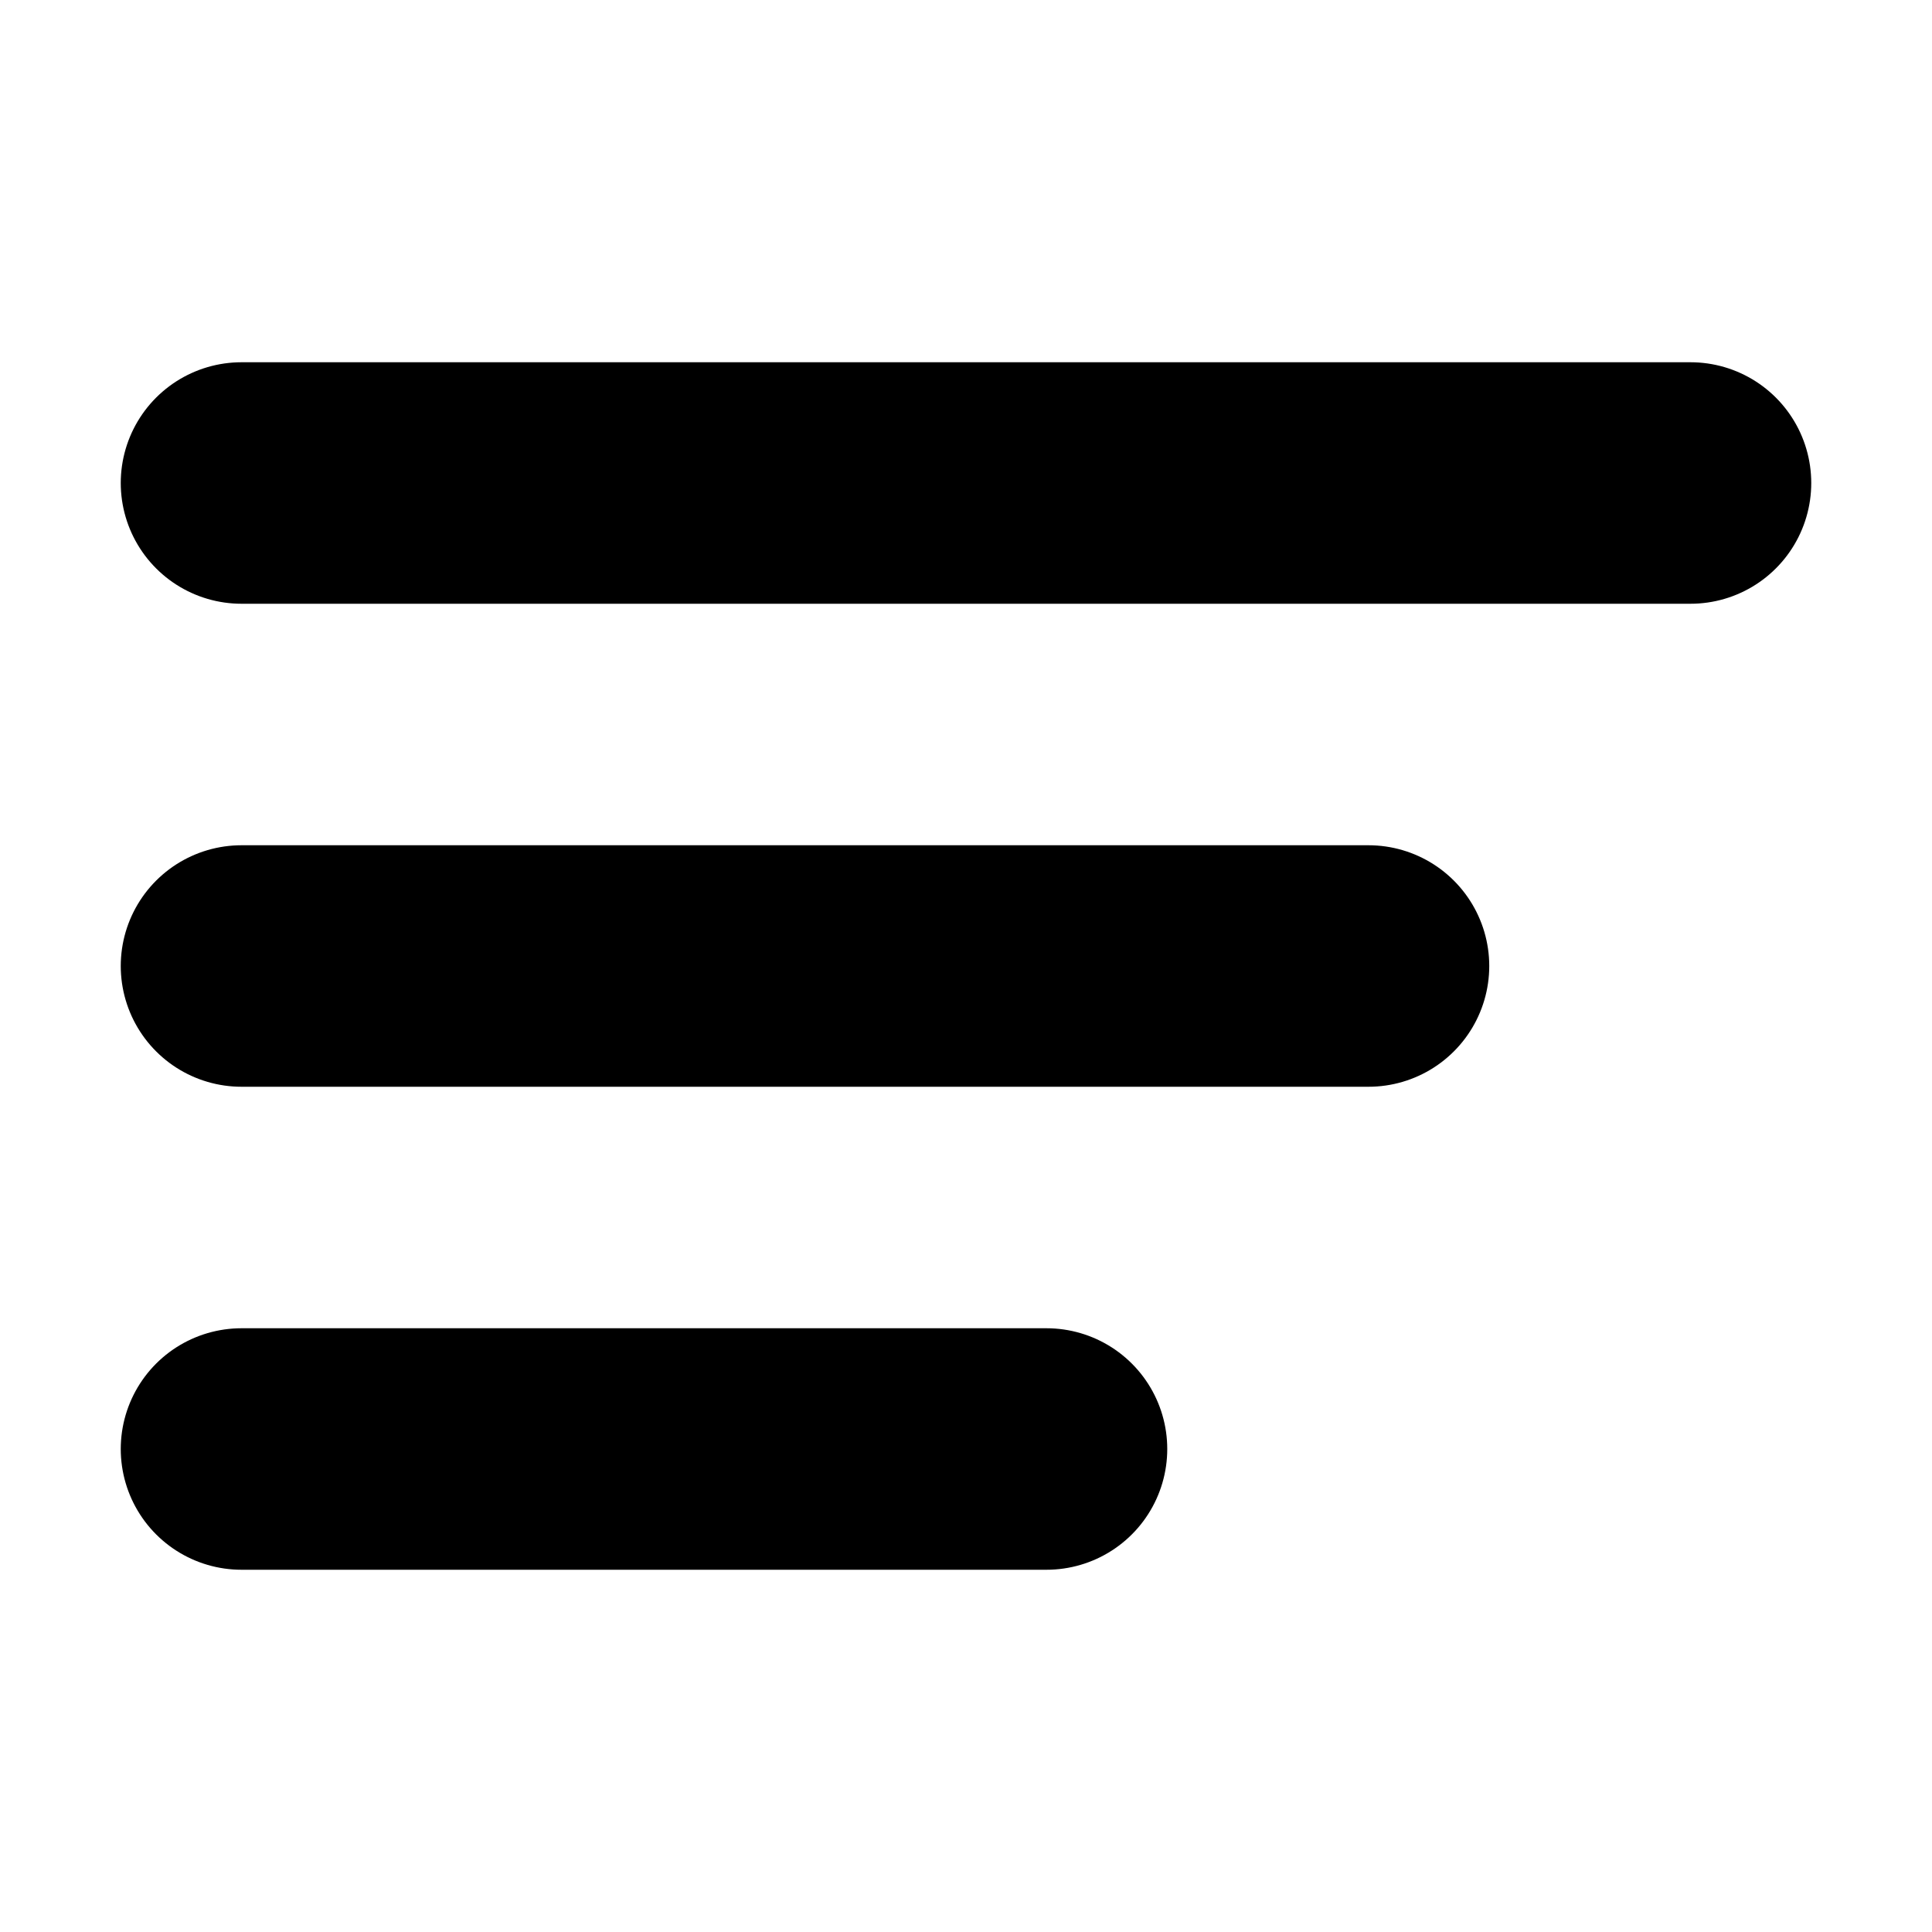
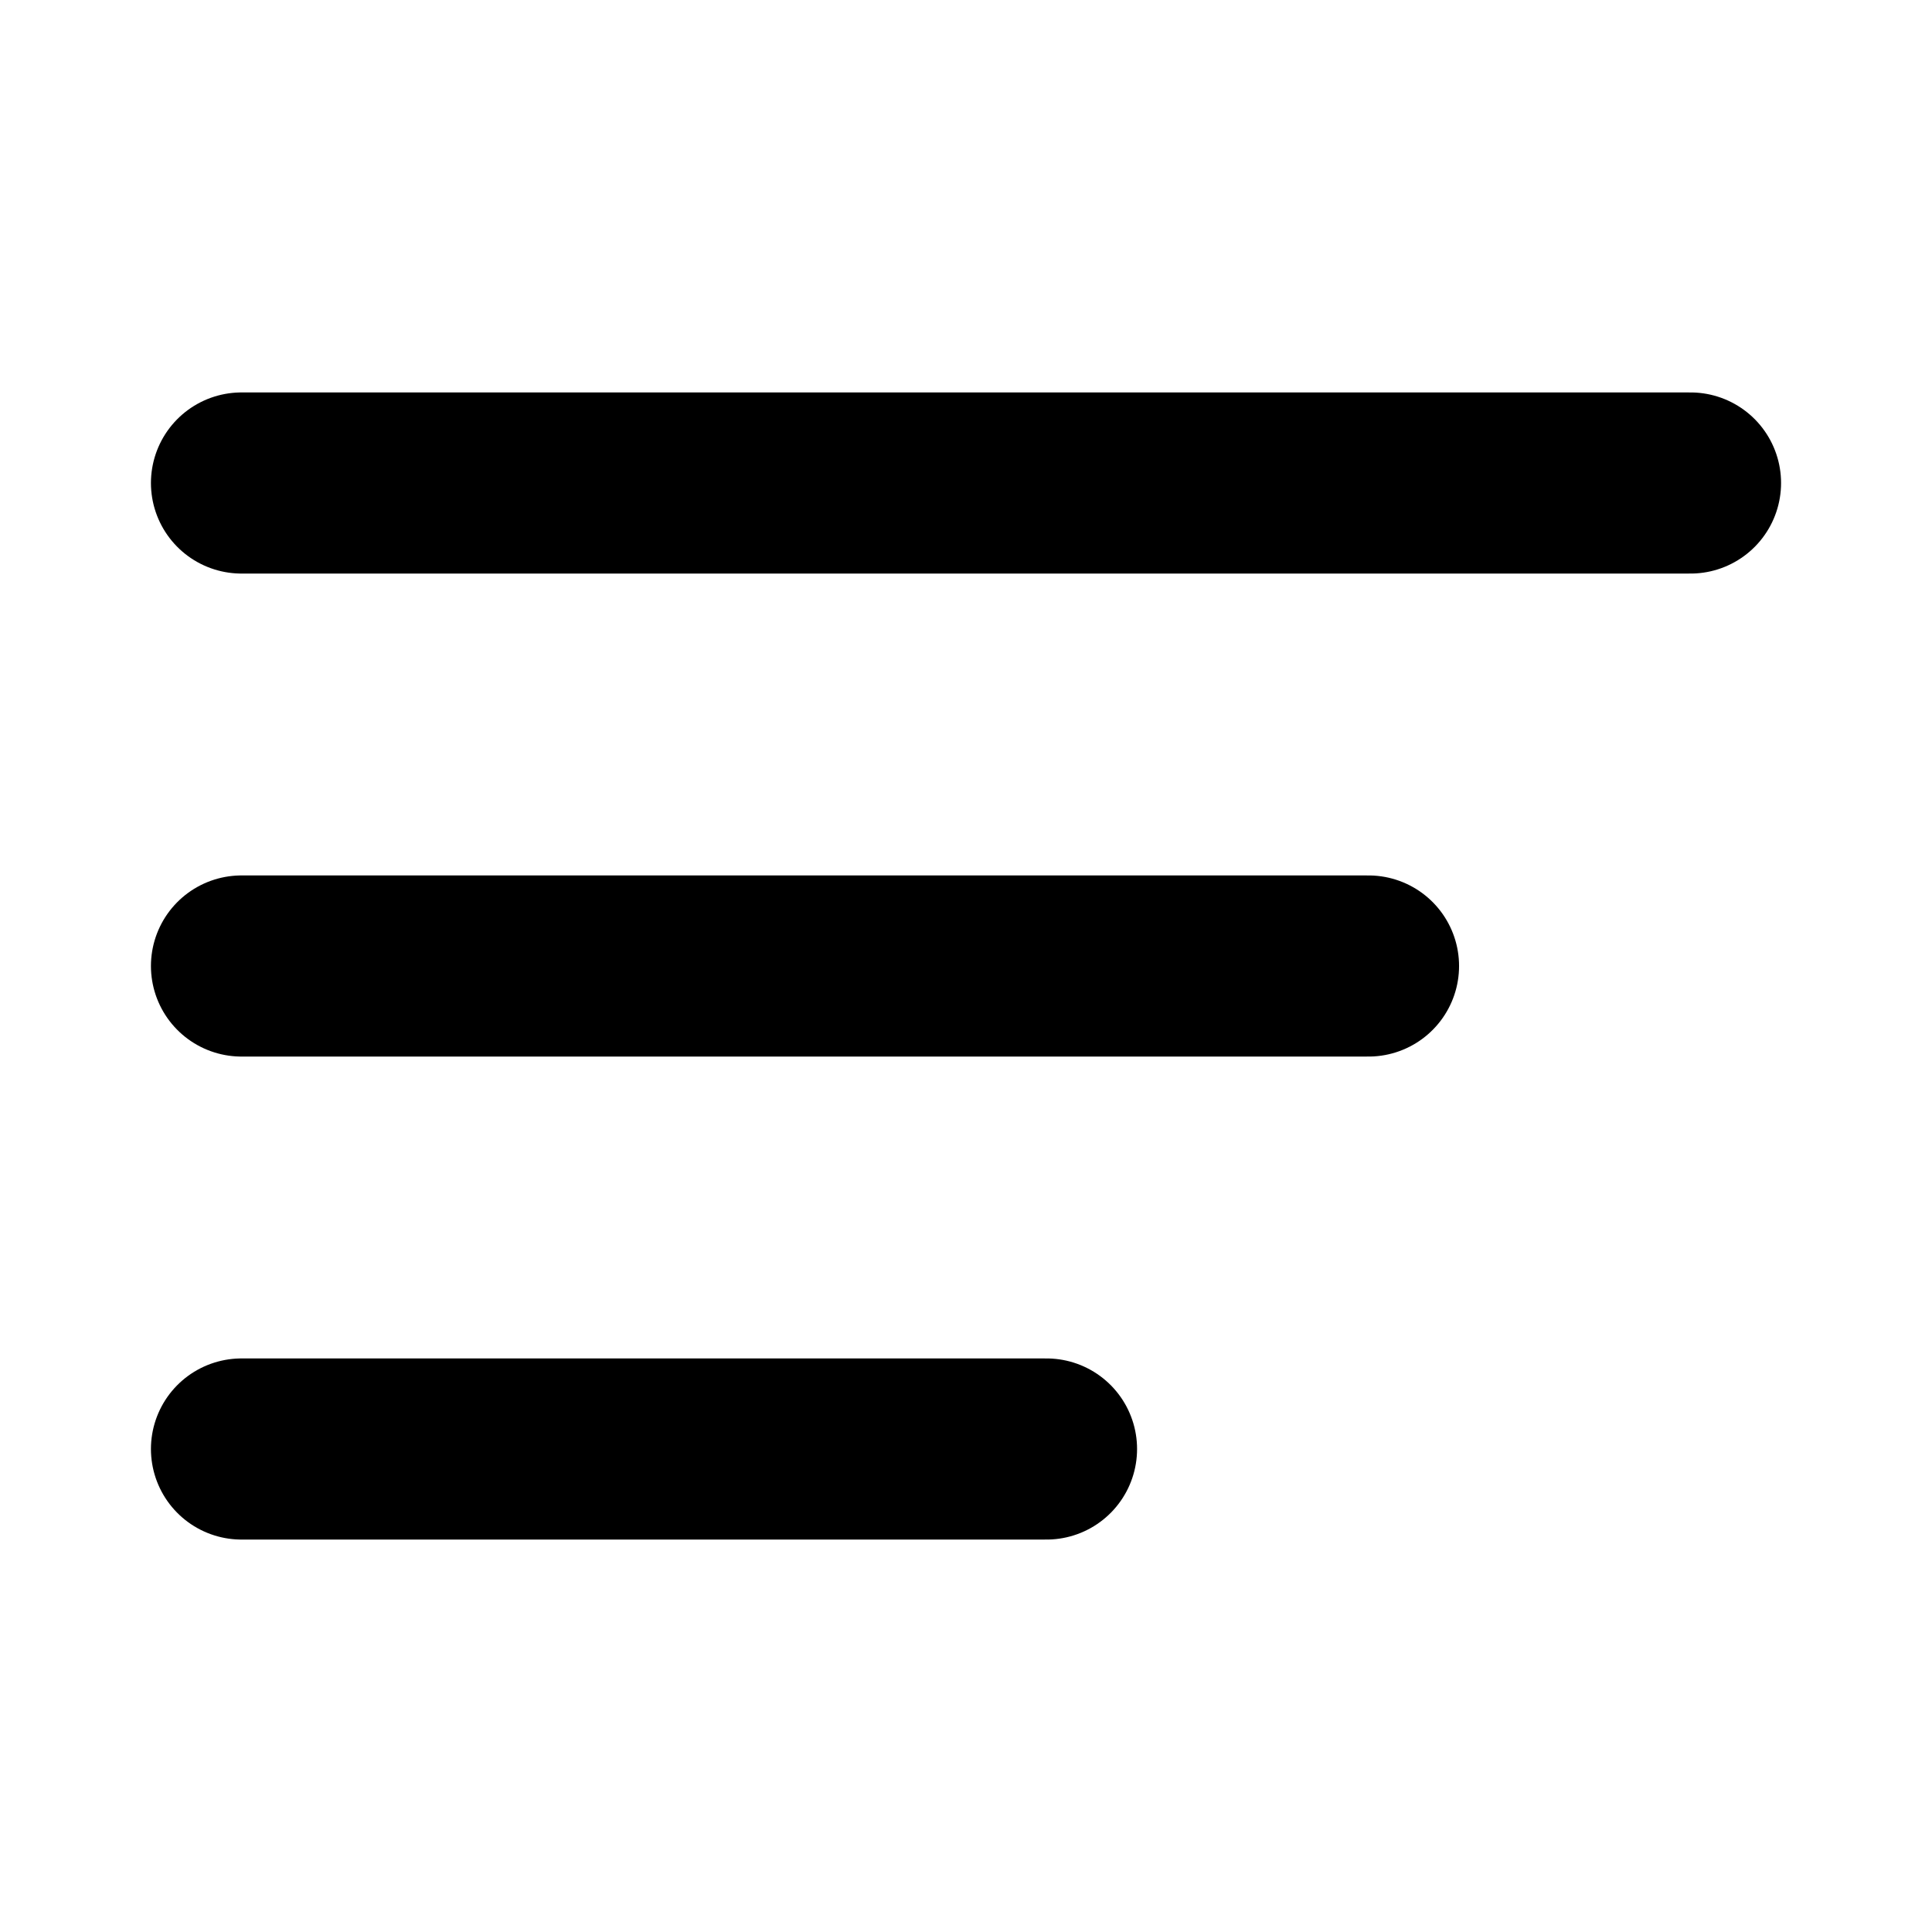
<svg xmlns="http://www.w3.org/2000/svg" viewBox="0 0 24 24">
-   <path fill="none" d="M3 12H17" stroke="black" stroke-width="3" stroke-linecap="round" stroke-linejoin="round" />
-   <path fill="none" d="M3 6H21" stroke="black" stroke-width="3" stroke-linecap="round" stroke-linejoin="round" />
-   <path fill="none" d="M3 18H13" stroke="black" stroke-width="3" stroke-linecap="round" stroke-linejoin="round" />
+   <g fill="none" stroke="currentColor" stroke-width="2.25" stroke-linecap="round" stroke-linejoin="round">
+     <path d="M3 12H17" />
+     <path d="M3 6H21" />
+     <path d="M3 18H13" />
+   </g>
</svg>
